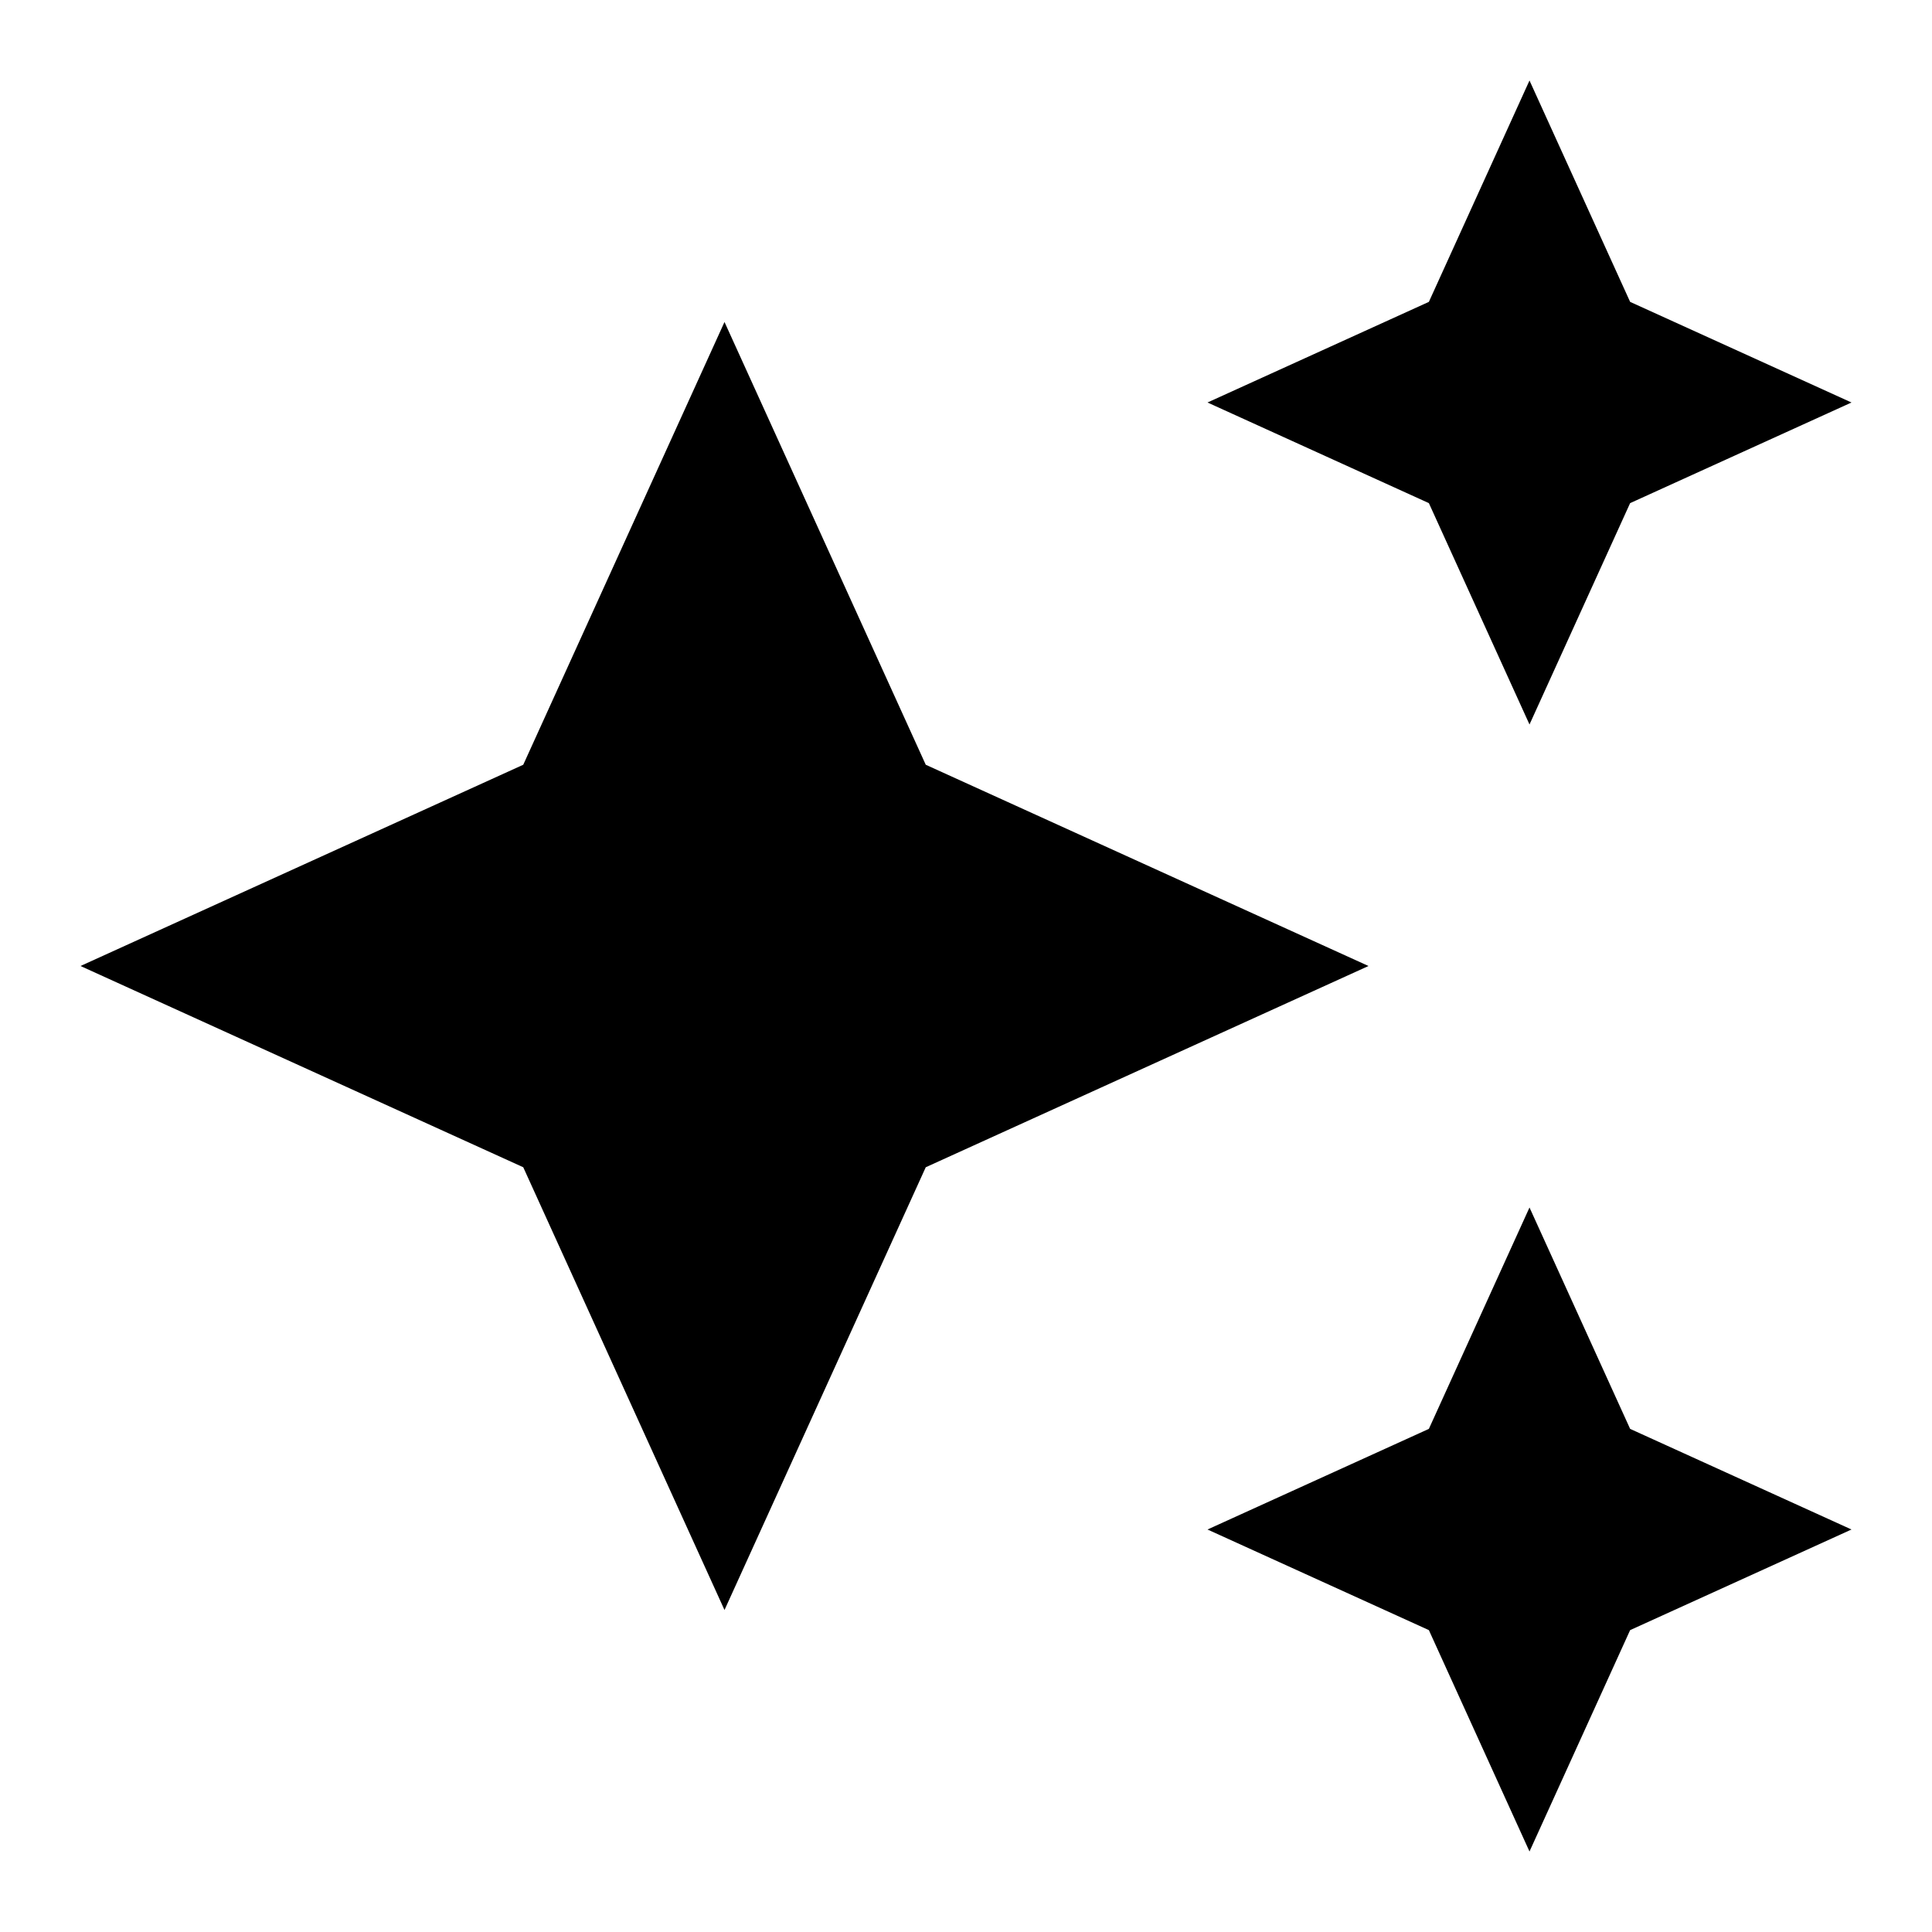
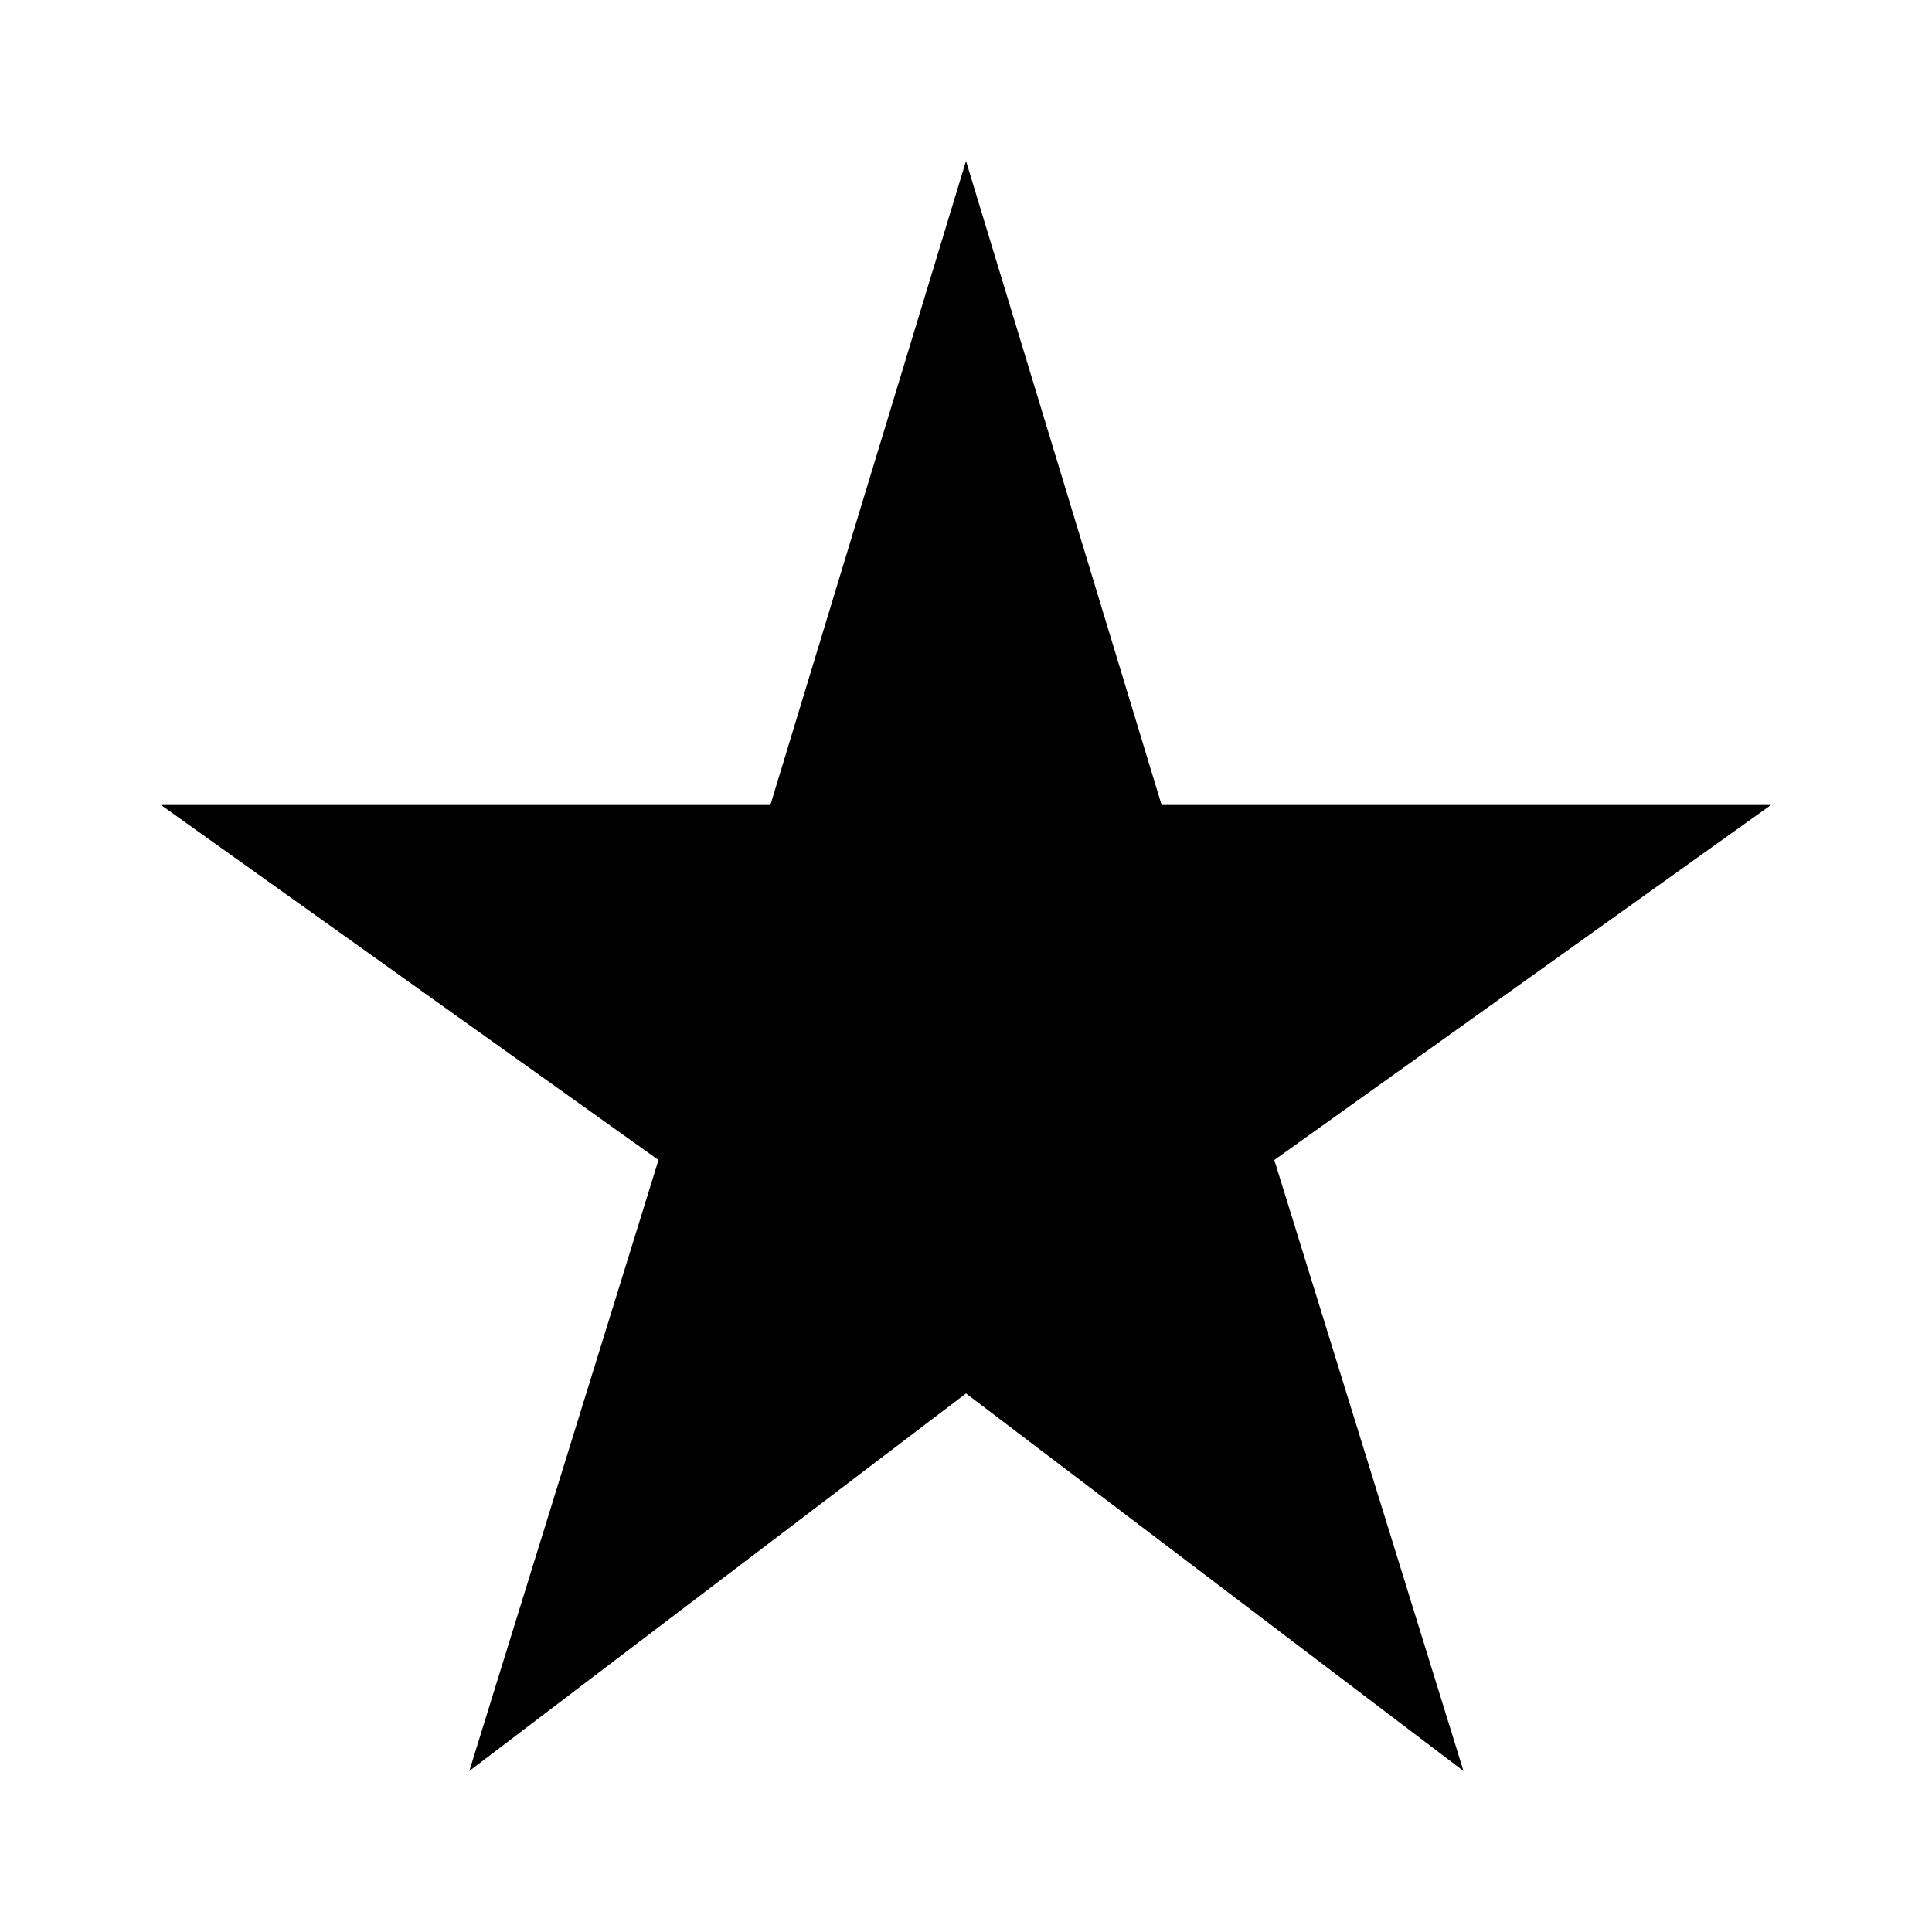
- <svg xmlns="http://www.w3.org/2000/svg" height="24px" viewBox="0 0 24 24" width="24px" fill="currentColor">
-   <path d="M0 0h24v24H0z" fill="none" />
-   <path d="M19 9l1.25-2.75L23 5l-2.75-1.25L19 1l-1.25 2.75L15 5l2.75 1.25L19 9zm-7.5.5L9 4 6.5 9.5 1 12l5.5 2.5L9 20l2.5-5.5L17 12l-5.5-2.5zM19 15l-1.25 2.75L15 19l2.75 1.25L19 23l1.25-2.75L23 19l-2.75-1.25L19 15z" />
+ <svg xmlns="http://www.w3.org/2000/svg" enable-background="new 0 0 24 24" height="24px" viewBox="0 0 24 24" width="24px" fill="currentColor">
+   <g>
+     <rect fill="none" height="24" width="24" x="0" />
+     <polygon points="14.43,10 12,2 9.57,10 2,10 8.18,14.41 5.83,22 12,17.31 18.18,22 15.83,14.41 22,10" />
+   </g>
</svg>
